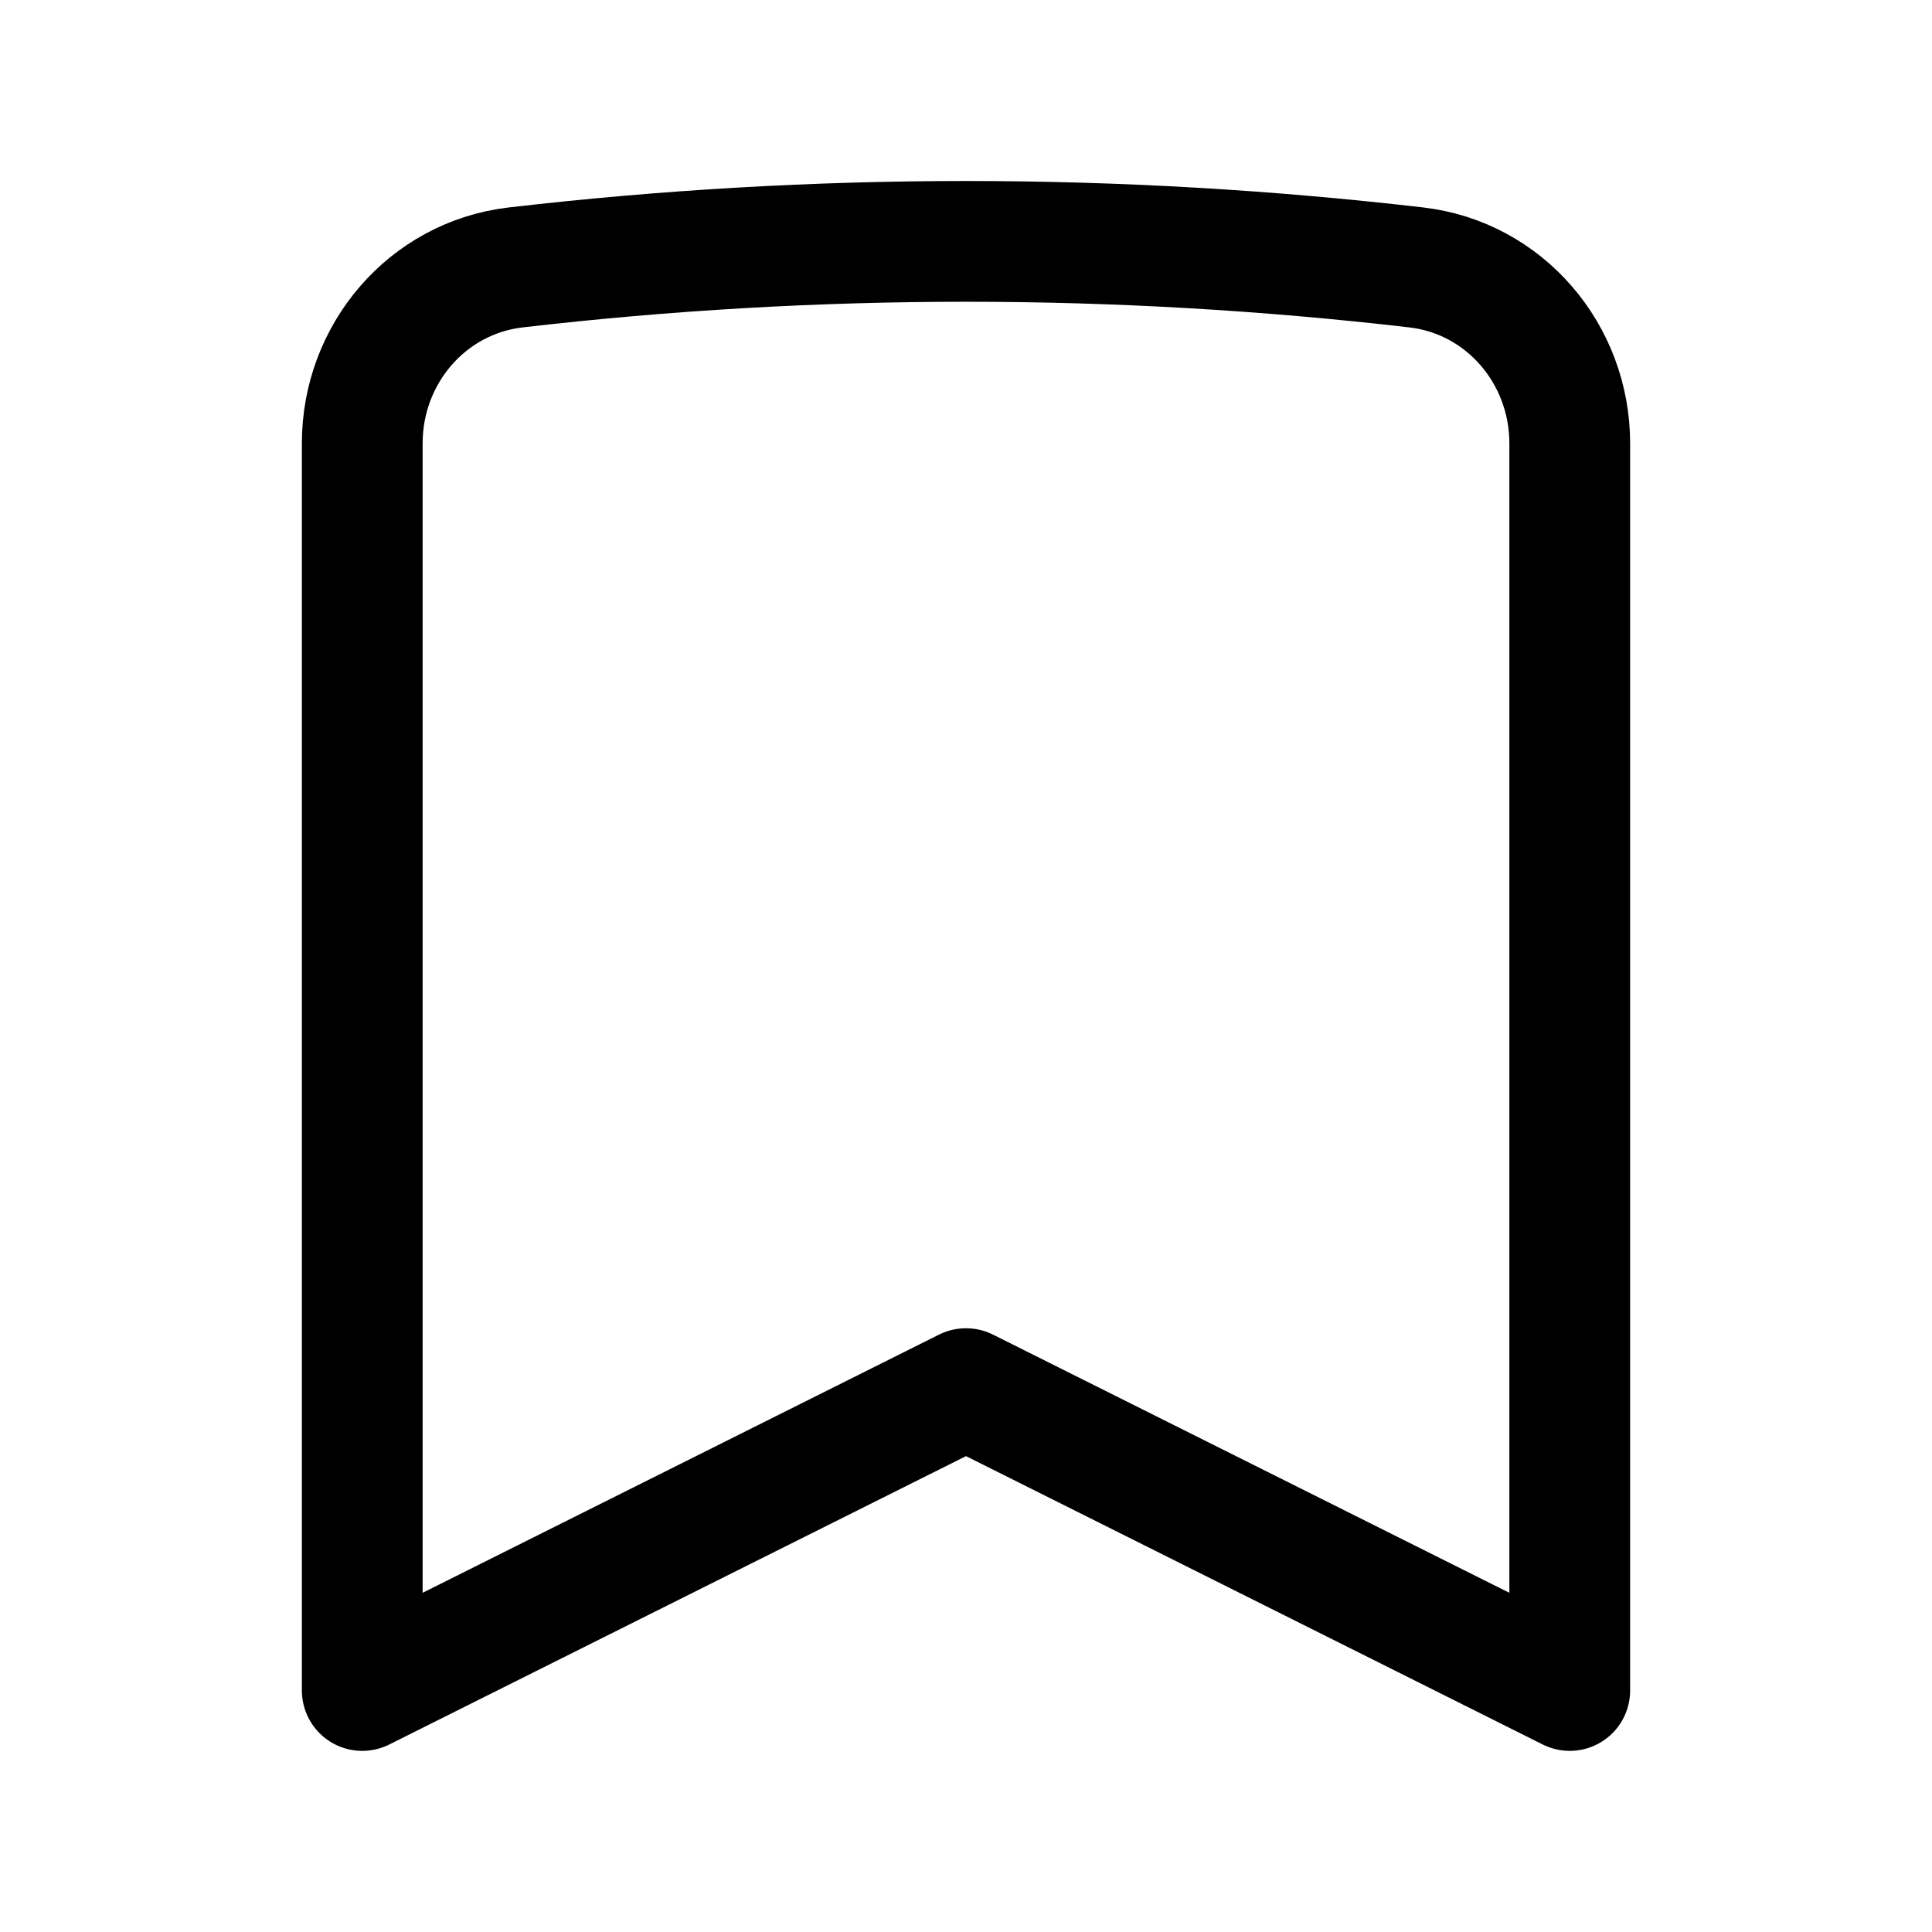
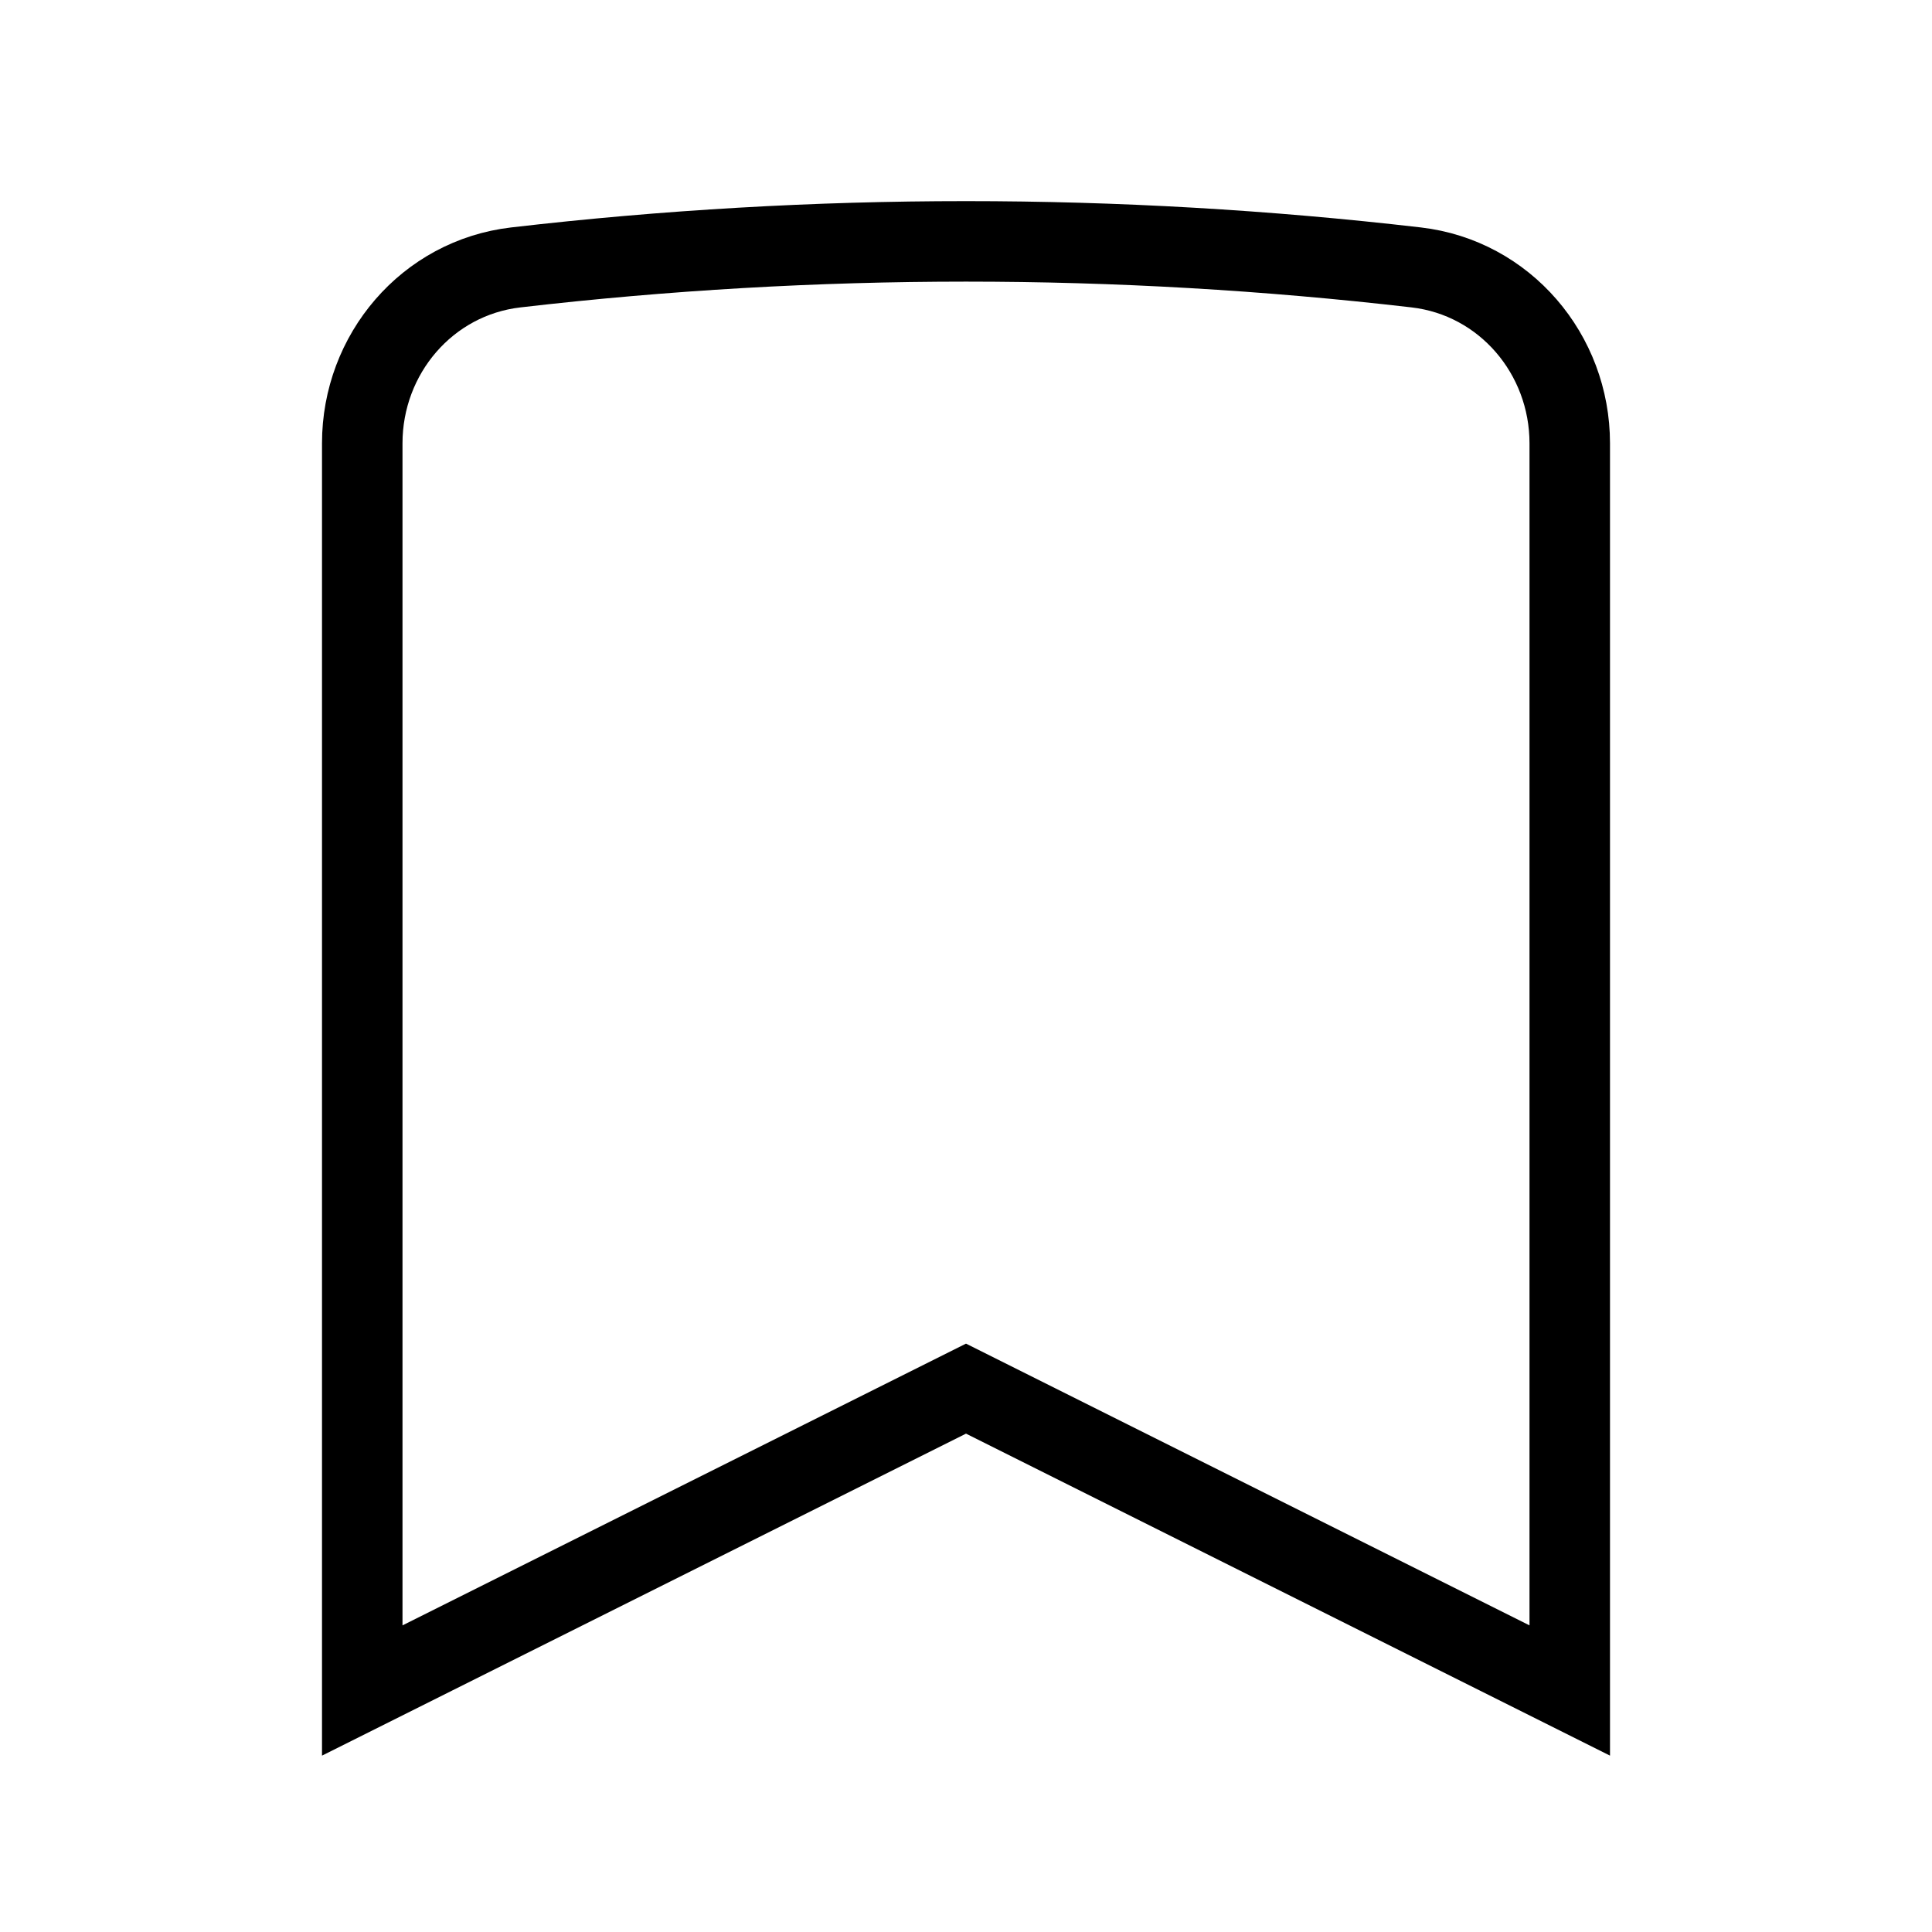
- <svg xmlns="http://www.w3.org/2000/svg" fill="none" viewBox="0 0 24 24" stroke-width="1.5" stroke="currentColor" class="w-6 h-6">
-   <path stroke-linecap="round" stroke-linejoin="round" d="M17.593 3.322c1.1.128 1.907 1.077 1.907 2.185V21L12 17.25 4.5 21V5.507c0-1.108.806-2.057 1.907-2.185a48.507 48.507 0 0111.186 0z" />
+ <svg xmlns="http://www.w3.org/2000/svg" fill="none" viewBox="0 0 24 24" stroke="currentColor" class="w-6 h-6">
+   <path d="M17.593 3.322c1.1.128 1.907 1.077 1.907 2.185V21L12 17.25 4.5 21V5.507c0-1.108.806-2.057 1.907-2.185a48.507 48.507 0 0111.186 0z" />
</svg>
